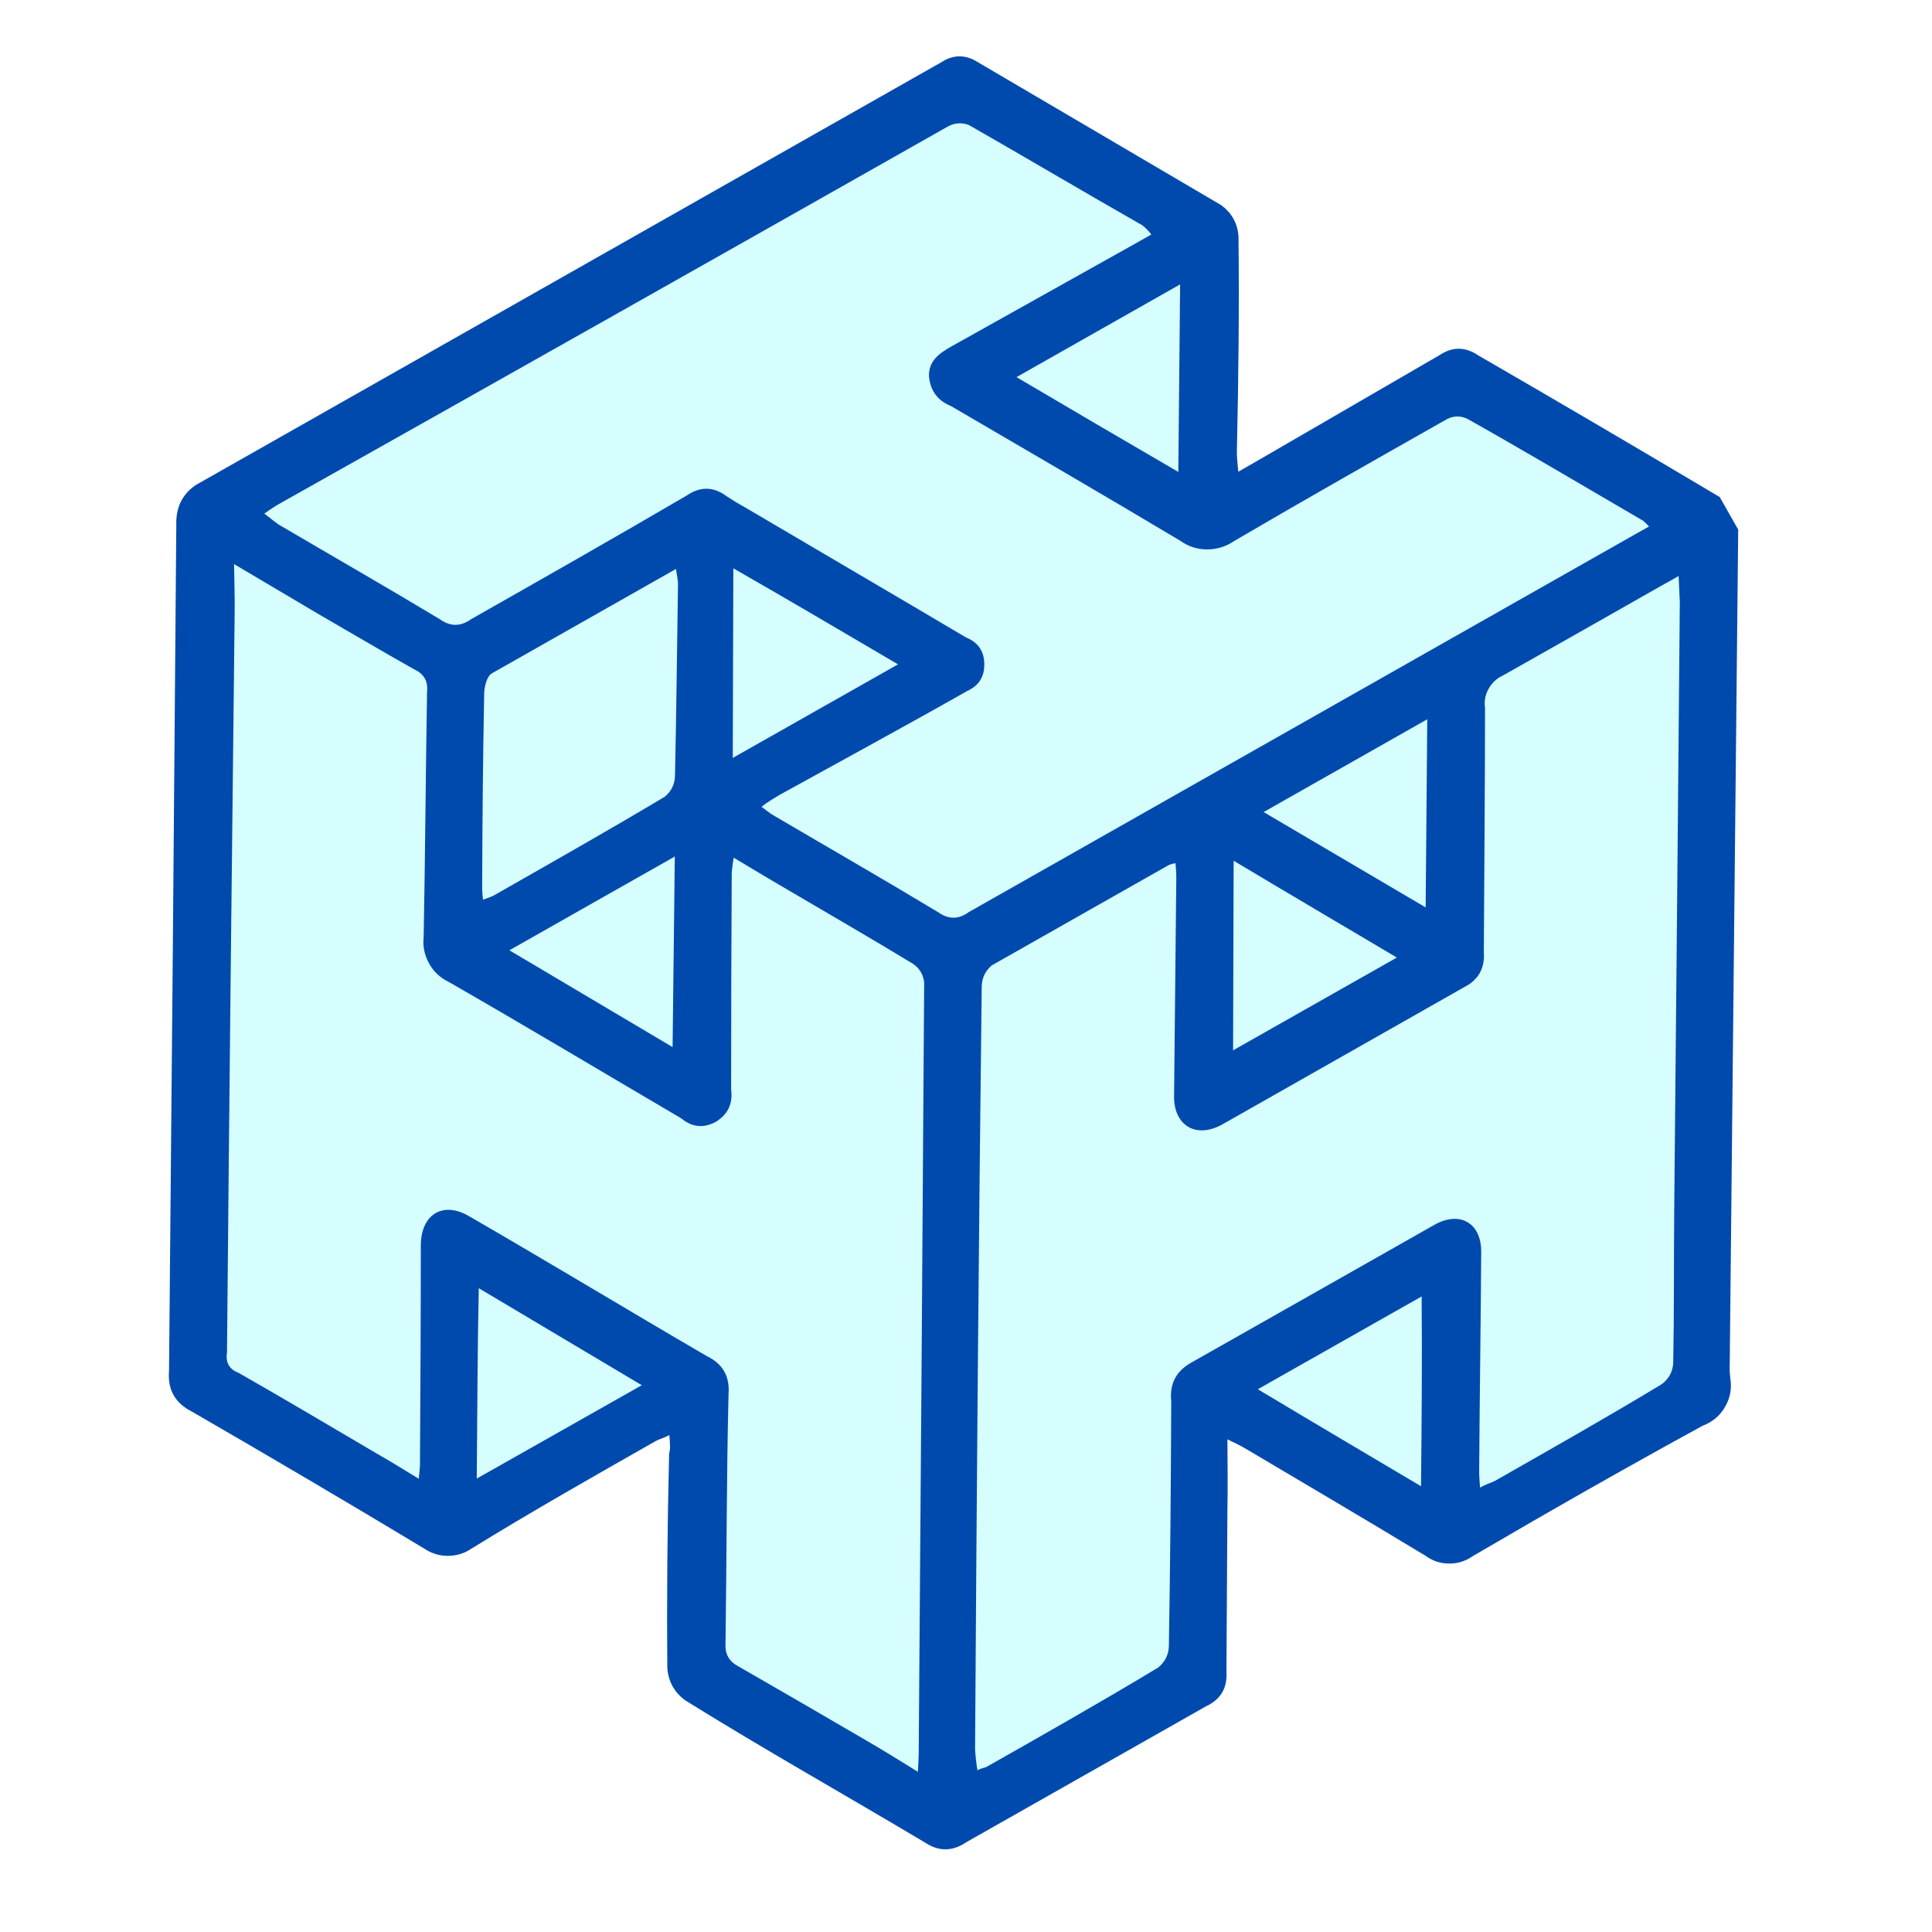
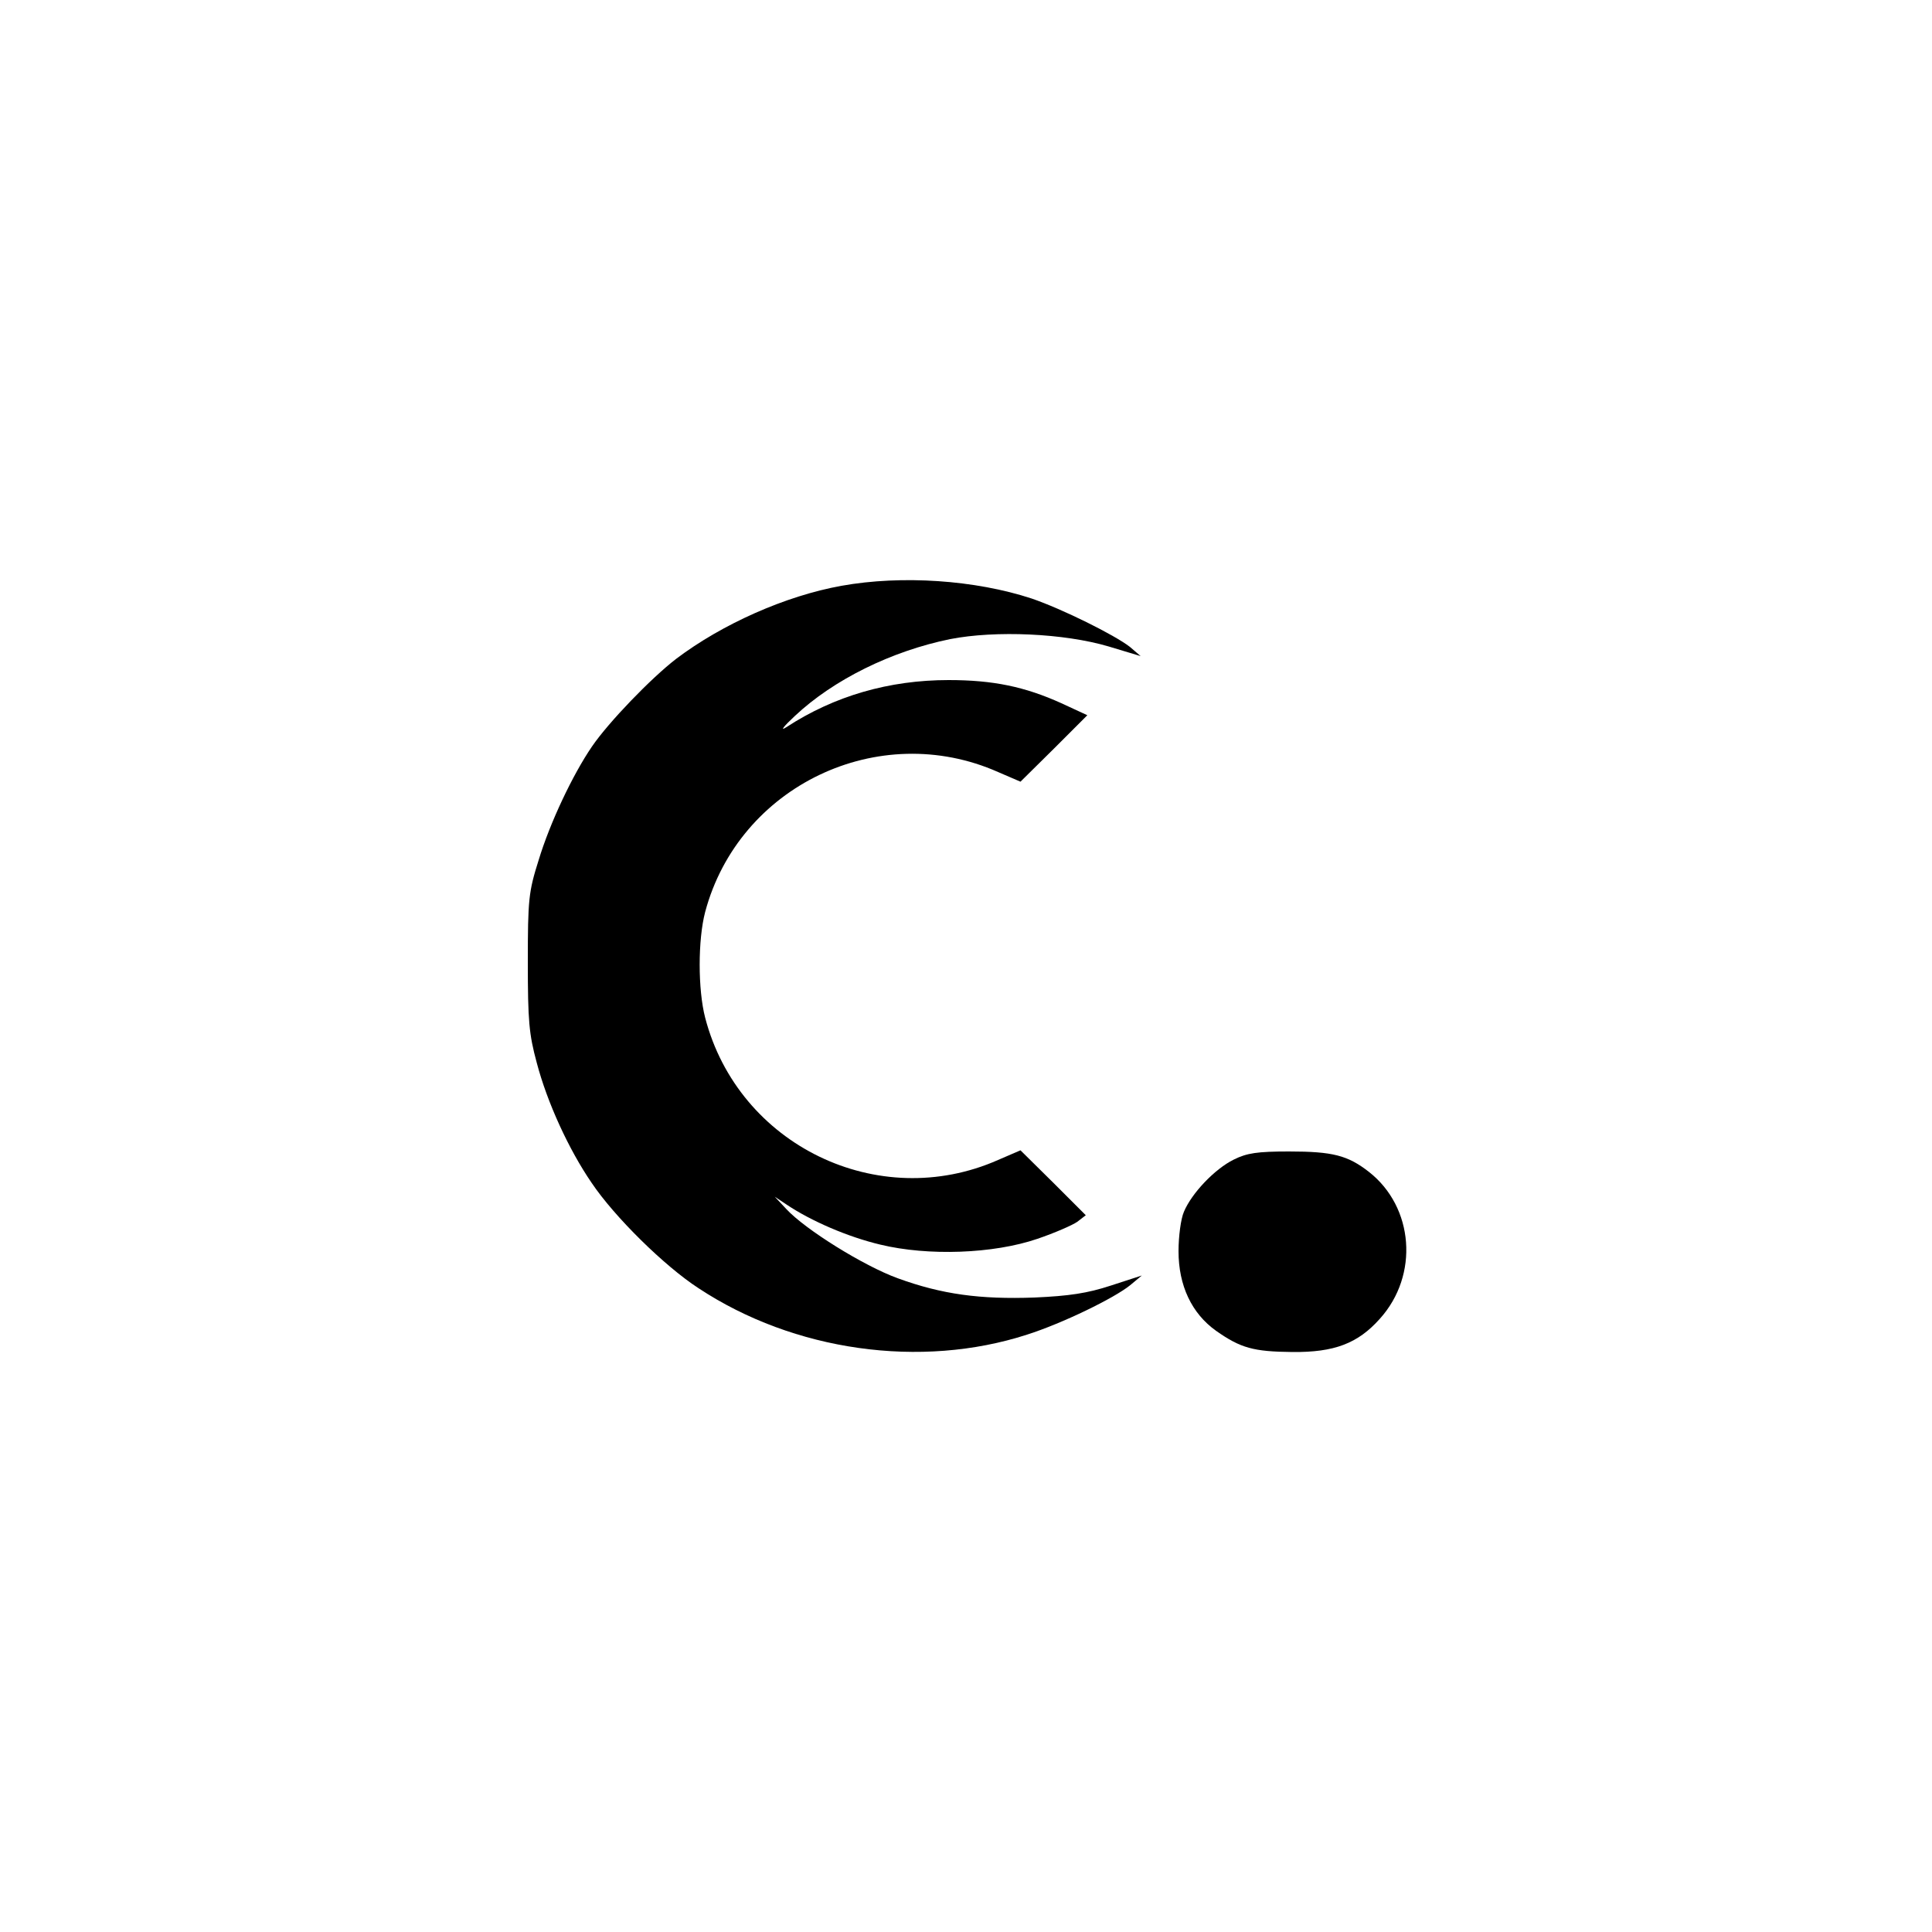
- <svg xmlns="http://www.w3.org/2000/svg" width="50" zoomAndPan="magnify" viewBox="0 0 37.5 37.5" height="50" preserveAspectRatio="xMidYMid meet" version="1.0">
-   <defs>
-     <clipPath id="b26d307418">
-       <path d="M 3 1 L 34 1 L 34 36 L 3 36 Z M 3 1 " clip-rule="nonzero" />
-     </clipPath>
-     <clipPath id="0c3bad5a13">
-       <path d="M -4.176 13.938 L 26.082 -3.223 L 41.051 23.176 L 10.793 40.332 Z M -4.176 13.938 " clip-rule="nonzero" />
-     </clipPath>
-     <clipPath id="49e50e57b3">
-       <path d="M -4.176 13.938 L 26.082 -3.223 L 41.051 23.176 L 10.793 40.332 Z M -4.176 13.938 " clip-rule="nonzero" />
-     </clipPath>
-     <clipPath id="8b8278311c">
-       <path d="M 5 2 L 33 2 L 33 18 L 5 18 Z M 5 2 " clip-rule="nonzero" />
-     </clipPath>
-     <clipPath id="d15b5bf373">
-       <path d="M -4.176 13.938 L 26.082 -3.223 L 41.051 23.176 L 10.793 40.332 Z M -4.176 13.938 " clip-rule="nonzero" />
-     </clipPath>
-     <clipPath id="515bde11d0">
-       <path d="M -4.176 13.938 L 26.082 -3.223 L 41.051 23.176 L 10.793 40.332 Z M -4.176 13.938 " clip-rule="nonzero" />
-     </clipPath>
-     <clipPath id="e52e3e8685">
-       <path d="M 4 10 L 18 10 L 18 35 L 4 35 Z M 4 10 " clip-rule="nonzero" />
-     </clipPath>
-     <clipPath id="ca0bb79415">
-       <path d="M -4.176 13.938 L 26.082 -3.223 L 41.051 23.176 L 10.793 40.332 Z M -4.176 13.938 " clip-rule="nonzero" />
-     </clipPath>
-     <clipPath id="e62f52389d">
-       <path d="M -4.176 13.938 L 26.082 -3.223 L 41.051 23.176 L 10.793 40.332 Z M -4.176 13.938 " clip-rule="nonzero" />
-     </clipPath>
-     <clipPath id="1d8b8af389">
-       <path d="M 18 11 L 33 11 L 33 35 L 18 35 Z M 18 11 " clip-rule="nonzero" />
-     </clipPath>
-     <clipPath id="51e2f32ec4">
-       <path d="M -4.176 13.938 L 26.082 -3.223 L 41.051 23.176 L 10.793 40.332 Z M -4.176 13.938 " clip-rule="nonzero" />
-     </clipPath>
-     <clipPath id="3cde203524">
-       <path d="M -4.176 13.938 L 26.082 -3.223 L 41.051 23.176 L 10.793 40.332 Z M -4.176 13.938 " clip-rule="nonzero" />
-     </clipPath>
-     <clipPath id="0916d14c48">
-       <path d="M 9 11 L 14 11 L 14 18 L 9 18 Z M 9 11 " clip-rule="nonzero" />
-     </clipPath>
-     <clipPath id="8e7980b730">
-       <path d="M -4.176 13.938 L 26.082 -3.223 L 41.051 23.176 L 10.793 40.332 Z M -4.176 13.938 " clip-rule="nonzero" />
-     </clipPath>
-     <clipPath id="550aac6010">
-       <path d="M -4.176 13.938 L 26.082 -3.223 L 41.051 23.176 L 10.793 40.332 Z M -4.176 13.938 " clip-rule="nonzero" />
-     </clipPath>
-     <clipPath id="fdb4ce07b5">
-       <path d="M 9 16 L 14 16 L 14 21 L 9 21 Z M 9 16 " clip-rule="nonzero" />
-     </clipPath>
-     <clipPath id="a7373190ff">
-       <path d="M -4.176 13.938 L 26.082 -3.223 L 41.051 23.176 L 10.793 40.332 Z M -4.176 13.938 " clip-rule="nonzero" />
-     </clipPath>
-     <clipPath id="59e3fe0b71">
-       <path d="M -4.176 13.938 L 26.082 -3.223 L 41.051 23.176 L 10.793 40.332 Z M -4.176 13.938 " clip-rule="nonzero" />
-     </clipPath>
-     <clipPath id="6ee69ea19c">
-       <path d="M 9 25 L 13 25 L 13 29 L 9 29 Z M 9 25 " clip-rule="nonzero" />
-     </clipPath>
-     <clipPath id="c07a76678b">
-       <path d="M -4.176 13.938 L 26.082 -3.223 L 41.051 23.176 L 10.793 40.332 Z M -4.176 13.938 " clip-rule="nonzero" />
-     </clipPath>
-     <clipPath id="5c7c90e854">
-       <path d="M -4.176 13.938 L 26.082 -3.223 L 41.051 23.176 L 10.793 40.332 Z M -4.176 13.938 " clip-rule="nonzero" />
-     </clipPath>
-     <clipPath id="5ab010942d">
-       <path d="M 23 16 L 28 16 L 28 21 L 23 21 Z M 23 16 " clip-rule="nonzero" />
-     </clipPath>
-     <clipPath id="5f9470913d">
-       <path d="M -4.176 13.938 L 26.082 -3.223 L 41.051 23.176 L 10.793 40.332 Z M -4.176 13.938 " clip-rule="nonzero" />
-     </clipPath>
-     <clipPath id="2fc83e9249">
-       <path d="M -4.176 13.938 L 26.082 -3.223 L 41.051 23.176 L 10.793 40.332 Z M -4.176 13.938 " clip-rule="nonzero" />
-     </clipPath>
-     <clipPath id="97d3090a21">
-       <path d="M 14 11 L 18 11 L 18 15 L 14 15 Z M 14 11 " clip-rule="nonzero" />
-     </clipPath>
-     <clipPath id="c0351c9e26">
-       <path d="M -4.176 13.938 L 26.082 -3.223 L 41.051 23.176 L 10.793 40.332 Z M -4.176 13.938 " clip-rule="nonzero" />
-     </clipPath>
-     <clipPath id="0c9b5a1a3e">
-       <path d="M -4.176 13.938 L 26.082 -3.223 L 41.051 23.176 L 10.793 40.332 Z M -4.176 13.938 " clip-rule="nonzero" />
-     </clipPath>
-     <clipPath id="43ff4d824f">
-       <path d="M 24 25 L 28 25 L 28 29 L 24 29 Z M 24 25 " clip-rule="nonzero" />
-     </clipPath>
-     <clipPath id="fc99283a9c">
-       <path d="M -4.176 13.938 L 26.082 -3.223 L 41.051 23.176 L 10.793 40.332 Z M -4.176 13.938 " clip-rule="nonzero" />
-     </clipPath>
-     <clipPath id="8030e8d188">
-       <path d="M -4.176 13.938 L 26.082 -3.223 L 41.051 23.176 L 10.793 40.332 Z M -4.176 13.938 " clip-rule="nonzero" />
-     </clipPath>
-     <clipPath id="011ea981ff">
-       <path d="M 24 13 L 28 13 L 28 18 L 24 18 Z M 24 13 " clip-rule="nonzero" />
-     </clipPath>
-     <clipPath id="b450b70a97">
-       <path d="M -4.176 13.938 L 26.082 -3.223 L 41.051 23.176 L 10.793 40.332 Z M -4.176 13.938 " clip-rule="nonzero" />
-     </clipPath>
-     <clipPath id="0cdc2541e0">
-       <path d="M -4.176 13.938 L 26.082 -3.223 L 41.051 23.176 L 10.793 40.332 Z M -4.176 13.938 " clip-rule="nonzero" />
-     </clipPath>
-     <clipPath id="70f78391a6">
-       <path d="M 19 5 L 23 5 L 23 10 L 19 10 Z M 19 5 " clip-rule="nonzero" />
-     </clipPath>
-     <clipPath id="452145f0e4">
-       <path d="M -4.176 13.938 L 26.082 -3.223 L 41.051 23.176 L 10.793 40.332 Z M -4.176 13.938 " clip-rule="nonzero" />
-     </clipPath>
-     <clipPath id="153f731646">
-       <path d="M -4.176 13.938 L 26.082 -3.223 L 41.051 23.176 L 10.793 40.332 Z M -4.176 13.938 " clip-rule="nonzero" />
-     </clipPath>
-   </defs>
-   <g clip-path="url(#b26d307418)">
-     <g clip-path="url(#0c3bad5a13)">
-       <g clip-path="url(#49e50e57b3)">
-         <path fill="#004aad" d="M 12.992 27.855 C 12.867 27.922 12.793 27.934 12.738 27.965 C 11.547 28.641 10.324 29.336 9.145 30.062 C 9.008 30.156 8.855 30.199 8.688 30.199 C 8.52 30.199 8.367 30.148 8.23 30.055 C 6.73 29.152 5.23 28.27 3.73 27.402 C 3.402 27.238 3.25 26.977 3.281 26.609 C 3.332 21.141 3.379 15.668 3.422 10.191 C 3.41 9.805 3.574 9.523 3.914 9.348 C 5.801 8.277 7.684 7.211 9.57 6.141 L 18.266 1.211 C 18.504 1.055 18.742 1.055 18.98 1.207 C 20.555 2.133 22.129 3.055 23.707 3.984 C 23.906 4.133 24.016 4.328 24.039 4.574 C 24.055 5.969 24.039 7.352 24.008 8.754 C 24.004 8.863 24.02 8.973 24.035 9.156 L 24.383 8.957 L 27.938 6.895 C 28.188 6.727 28.438 6.727 28.688 6.895 C 30.254 7.801 31.805 8.711 33.348 9.629 C 33.625 9.773 33.754 10.004 33.738 10.316 L 33.574 26.48 C 33.57 26.574 33.574 26.668 33.586 26.758 C 33.617 26.957 33.582 27.141 33.48 27.312 C 33.383 27.48 33.238 27.602 33.051 27.672 C 31.551 28.492 30.062 29.34 28.582 30.207 C 28.445 30.301 28.293 30.352 28.125 30.348 C 27.957 30.348 27.805 30.297 27.672 30.199 C 26.504 29.492 25.336 28.805 24.168 28.113 C 24.082 28.062 23.988 28.016 23.824 27.938 C 23.828 28.43 23.832 28.871 23.824 29.32 C 23.82 30.371 23.809 31.426 23.805 32.453 C 23.824 32.77 23.691 32.988 23.406 33.121 C 21.855 34 20.305 34.879 18.754 35.758 C 18.484 35.941 18.215 35.941 17.945 35.758 C 16.398 34.836 14.82 33.949 13.301 33.004 C 13.094 32.852 12.977 32.648 12.953 32.391 C 12.941 30.996 12.953 29.613 12.988 28.211 C 13.016 28.113 13.004 28.016 12.992 27.855 Z M 12.992 27.855 " fill-opacity="1" fill-rule="nonzero" />
-       </g>
-     </g>
-   </g>
-   <g clip-path="url(#8b8278311c)">
-     <g clip-path="url(#d15b5bf373)">
-       <g clip-path="url(#515bde11d0)">
-         <path fill="#d6feff" d="M 5.129 9.969 C 5.254 10.059 5.344 10.145 5.445 10.203 C 6.477 10.809 7.512 11.402 8.539 12.02 C 8.738 12.164 8.941 12.164 9.141 12.02 C 10.539 11.227 11.922 10.441 13.324 9.621 C 13.59 9.438 13.848 9.441 14.105 9.633 C 14.211 9.703 14.32 9.77 14.434 9.832 C 15.871 10.68 17.316 11.523 18.754 12.375 C 18.984 12.469 19.102 12.637 19.105 12.887 C 19.109 13.133 19 13.309 18.777 13.41 C 17.586 14.086 16.352 14.754 15.137 15.426 C 15.027 15.492 14.914 15.555 14.781 15.66 C 14.891 15.742 14.938 15.781 14.996 15.816 C 16.066 16.445 17.148 17.066 18.211 17.707 C 18.41 17.848 18.609 17.848 18.805 17.703 L 31.758 10.359 C 31.832 10.316 31.91 10.273 32.008 10.219 C 31.973 10.18 31.934 10.145 31.895 10.109 C 30.762 9.449 29.625 8.773 28.488 8.133 C 28.352 8.066 28.219 8.066 28.082 8.137 C 26.703 8.918 25.324 9.699 23.957 10.5 C 23.797 10.609 23.621 10.664 23.43 10.664 C 23.234 10.664 23.059 10.605 22.902 10.492 C 21.43 9.613 19.945 8.75 18.461 7.883 C 18.199 7.777 18.055 7.582 18.031 7.297 C 18.027 6.996 18.238 6.855 18.469 6.723 L 22.059 4.715 L 22.348 4.551 C 22.297 4.484 22.238 4.426 22.176 4.375 C 21.031 3.723 19.926 3.066 18.805 2.426 C 18.668 2.375 18.531 2.383 18.402 2.453 C 14.066 4.91 9.727 7.359 5.375 9.805 C 5.305 9.848 5.242 9.891 5.129 9.969 Z M 5.129 9.969 " fill-opacity="1" fill-rule="nonzero" />
-       </g>
-     </g>
-   </g>
-   <g clip-path="url(#e52e3e8685)">
-     <g clip-path="url(#ca0bb79415)">
-       <g clip-path="url(#e62f52389d)">
-         <path fill="#d6feff" d="M 8.129 28.703 C 8.141 28.551 8.156 28.465 8.152 28.375 C 8.16 26.973 8.168 25.566 8.168 24.168 C 8.172 23.57 8.598 23.309 9.102 23.605 C 10.66 24.504 12.18 25.426 13.723 26.324 C 14.031 26.473 14.168 26.719 14.141 27.059 C 14.102 28.656 14.105 30.285 14.082 31.902 C 14.07 32.105 14.152 32.25 14.332 32.344 C 15.16 32.82 15.984 33.297 16.805 33.777 C 17.129 33.965 17.453 34.164 17.816 34.391 C 17.824 34.223 17.832 34.121 17.832 34.023 C 17.871 29.039 17.906 24.059 17.938 19.078 C 17.926 18.926 17.855 18.801 17.727 18.711 C 16.871 18.191 16.008 17.695 15.148 17.188 C 14.852 17.016 14.559 16.836 14.242 16.648 C 14.223 16.742 14.211 16.84 14.203 16.938 C 14.195 18.344 14.191 19.746 14.191 21.145 C 14.227 21.418 14.133 21.625 13.898 21.773 C 13.66 21.902 13.434 21.883 13.223 21.707 C 11.719 20.824 10.227 19.93 8.715 19.062 C 8.551 18.984 8.422 18.867 8.332 18.707 C 8.242 18.547 8.203 18.375 8.223 18.195 C 8.254 16.602 8.262 15.023 8.289 13.43 C 8.312 13.227 8.23 13.078 8.039 12.992 C 7.426 12.648 6.816 12.285 6.207 11.934 L 4.543 10.949 C 4.547 11.301 4.559 11.574 4.555 11.848 C 4.5 16.641 4.449 21.445 4.406 26.254 C 4.375 26.445 4.449 26.578 4.633 26.648 C 5.531 27.16 6.418 27.688 7.309 28.211 C 7.559 28.352 7.82 28.516 8.129 28.703 Z M 8.129 28.703 " fill-opacity="1" fill-rule="nonzero" />
-       </g>
-     </g>
-   </g>
-   <g clip-path="url(#1d8b8af389)">
-     <g clip-path="url(#51e2f32ec4)">
-       <g clip-path="url(#3cde203524)">
-         <path fill="#d6feff" d="M 32.582 11.18 C 32.461 11.25 32.387 11.293 32.305 11.336 C 31.262 11.93 30.219 12.52 29.176 13.109 C 29.055 13.164 28.961 13.25 28.895 13.367 C 28.828 13.484 28.805 13.609 28.824 13.742 C 28.824 15.316 28.809 16.898 28.801 18.48 C 28.824 18.793 28.695 19.023 28.414 19.164 C 26.852 20.051 25.293 20.934 23.734 21.82 C 23.211 22.117 22.77 21.84 22.789 21.254 L 22.832 17.027 C 22.832 16.938 22.824 16.844 22.816 16.754 C 22.77 16.762 22.73 16.773 22.688 16.789 C 21.539 17.441 20.395 18.09 19.25 18.738 C 19.121 18.848 19.055 18.988 19.055 19.16 C 18.996 24.078 18.957 29.008 18.926 33.953 C 18.934 34.09 18.949 34.227 18.973 34.363 C 19.059 34.312 19.113 34.316 19.152 34.293 C 20.27 33.66 21.379 33.031 22.48 32.367 C 22.613 32.258 22.684 32.117 22.688 31.945 C 22.715 30.355 22.727 28.773 22.734 27.195 C 22.699 26.863 22.828 26.613 23.121 26.449 C 24.711 25.551 26.262 24.668 27.836 23.777 C 28.336 23.492 28.758 23.738 28.75 24.309 C 28.742 25.715 28.719 27.121 28.711 28.531 C 28.707 28.629 28.719 28.727 28.727 28.875 C 28.852 28.801 28.941 28.785 29.02 28.742 C 30.102 28.125 31.188 27.512 32.254 26.867 C 32.391 26.766 32.465 26.629 32.477 26.461 C 32.496 25.488 32.488 24.512 32.496 23.535 C 32.535 19.586 32.57 15.637 32.605 11.691 Z M 32.582 11.18 " fill-opacity="1" fill-rule="nonzero" />
-       </g>
-     </g>
-   </g>
-   <g clip-path="url(#0916d14c48)">
-     <g clip-path="url(#8e7980b730)">
-       <g clip-path="url(#550aac6010)">
-         <path fill="#d6feff" d="M 9.375 17.461 C 9.445 17.441 9.512 17.414 9.574 17.387 C 10.691 16.75 11.805 16.121 12.902 15.465 C 13.035 15.355 13.102 15.215 13.102 15.043 C 13.129 13.805 13.141 12.562 13.16 11.336 C 13.16 11.254 13.137 11.164 13.121 11.043 C 11.895 11.738 10.715 12.406 9.547 13.07 C 9.453 13.121 9.402 13.32 9.398 13.453 C 9.375 14.684 9.363 15.91 9.359 17.152 C 9.355 17.254 9.363 17.359 9.375 17.461 Z M 9.375 17.461 " fill-opacity="1" fill-rule="nonzero" />
-       </g>
-     </g>
-   </g>
-   <g clip-path="url(#fdb4ce07b5)">
-     <g clip-path="url(#a7373190ff)">
-       <g clip-path="url(#59e3fe0b71)">
-         <path fill="#d6feff" d="M 13.098 16.625 L 9.887 18.445 L 13.055 20.324 Z M 13.098 16.625 " fill-opacity="1" fill-rule="nonzero" />
-       </g>
-     </g>
-   </g>
-   <g clip-path="url(#6ee69ea19c)">
-     <g clip-path="url(#c07a76678b)">
-       <g clip-path="url(#5c7c90e854)">
-         <path fill="#d6feff" d="M 9.254 28.699 L 12.457 26.887 L 9.293 25.004 C 9.266 26.266 9.266 27.457 9.254 28.699 Z M 9.254 28.699 " fill-opacity="1" fill-rule="nonzero" />
-       </g>
-     </g>
-   </g>
-   <g clip-path="url(#5ab010942d)">
-     <g clip-path="url(#5f9470913d)">
-       <g clip-path="url(#2fc83e9249)">
-         <path fill="#d6feff" d="M 27.113 18.586 C 26.039 17.949 25.016 17.348 23.945 16.707 L 23.934 20.387 Z M 27.113 18.586 " fill-opacity="1" fill-rule="nonzero" />
-       </g>
-     </g>
-   </g>
-   <g clip-path="url(#97d3090a21)">
-     <g clip-path="url(#c0351c9e26)">
-       <g clip-path="url(#0c9b5a1a3e)">
-         <path fill="#d6feff" d="M 14.234 11.031 L 14.223 14.711 L 17.43 12.895 C 16.359 12.266 15.34 11.664 14.234 11.031 Z M 14.234 11.031 " fill-opacity="1" fill-rule="nonzero" />
-       </g>
-     </g>
-   </g>
-   <g clip-path="url(#43ff4d824f)">
-     <g clip-path="url(#fc99283a9c)">
-       <g clip-path="url(#8030e8d188)">
-         <path fill="#d6feff" d="M 27.582 28.848 C 27.594 27.605 27.605 26.414 27.594 25.164 L 24.414 26.965 C 25.488 27.609 26.508 28.211 27.582 28.848 Z M 27.582 28.848 " fill-opacity="1" fill-rule="nonzero" />
-       </g>
-     </g>
-   </g>
-   <g clip-path="url(#011ea981ff)">
-     <g clip-path="url(#b450b70a97)">
-       <g clip-path="url(#0cdc2541e0)">
-         <path fill="#d6feff" d="M 27.703 13.961 L 24.527 15.762 L 27.672 17.613 Z M 27.703 13.961 " fill-opacity="1" fill-rule="nonzero" />
-       </g>
-     </g>
-   </g>
-   <g clip-path="url(#70f78391a6)">
-     <g clip-path="url(#452145f0e4)">
-       <g clip-path="url(#153f731646)">
-         <path fill="#d6feff" d="M 22.906 5.52 L 19.73 7.32 C 20.789 7.945 21.797 8.535 22.871 9.16 Z M 22.906 5.52 " fill-opacity="1" fill-rule="nonzero" />
-       </g>
-     </g>
+ <svg xmlns="http://www.w3.org/2000/svg" version="1.0" width="500pt" height="500pt" viewBox="0 0 500 500" preserveAspectRatio="xMidYMid meet">
+   <g transform="translate(0,500) scale(0.1,-0.1)" fill="#000000" stroke="none">
+     <path d="M2178 3484 c-145 -26 -309 -99 -428 -189 -65 -50 -175 -164 -218 -227 -50 -73 -109 -198 -138 -294 -26 -82 -28 -102 -28 -264 0 -152 3 -186 23 -260 27 -103 83 -225 142 -311 59 -88 189 -216 277 -273 247 -163 575 -209 850 -120 91 29 225 94 267 128 l30 25 -80 -26 c-61 -20 -108 -27 -198 -31 -140 -5 -239 8 -354 50 -88 32 -239 126 -288 179 l-30 32 30 -20 c64 -43 159 -84 243 -104 124 -30 293 -24 407 15 44 15 90 35 103 44 l22 17 -84 84 -85 84 -58 -25 c-310 -137 -672 38 -758 368 -19 73 -19 202 0 274 87 326 449 499 758 362 l58 -25 87 86 86 86 -67 31 c-95 43 -177 60 -292 60 -154 0 -296 -41 -420 -122 -17 -11 -8 1 22 29 100 94 250 168 402 199 118 23 295 15 410 -19 l83 -25 -28 24 c-40 31 -175 98 -254 125 -146 48 -336 61 -492 33z" />
+     <path d="M3193 1999 c-49 -24 -109 -87 -129 -135 -8 -18 -14 -64 -14 -102 0 -89 34 -161 97 -206 64 -45 97 -54 198 -55 108 -1 169 22 226 86 102 113 88 289 -28 380 -55 43 -94 53 -207 53 -82 0 -109 -4 -143 -21z" />
  </g>
</svg>
